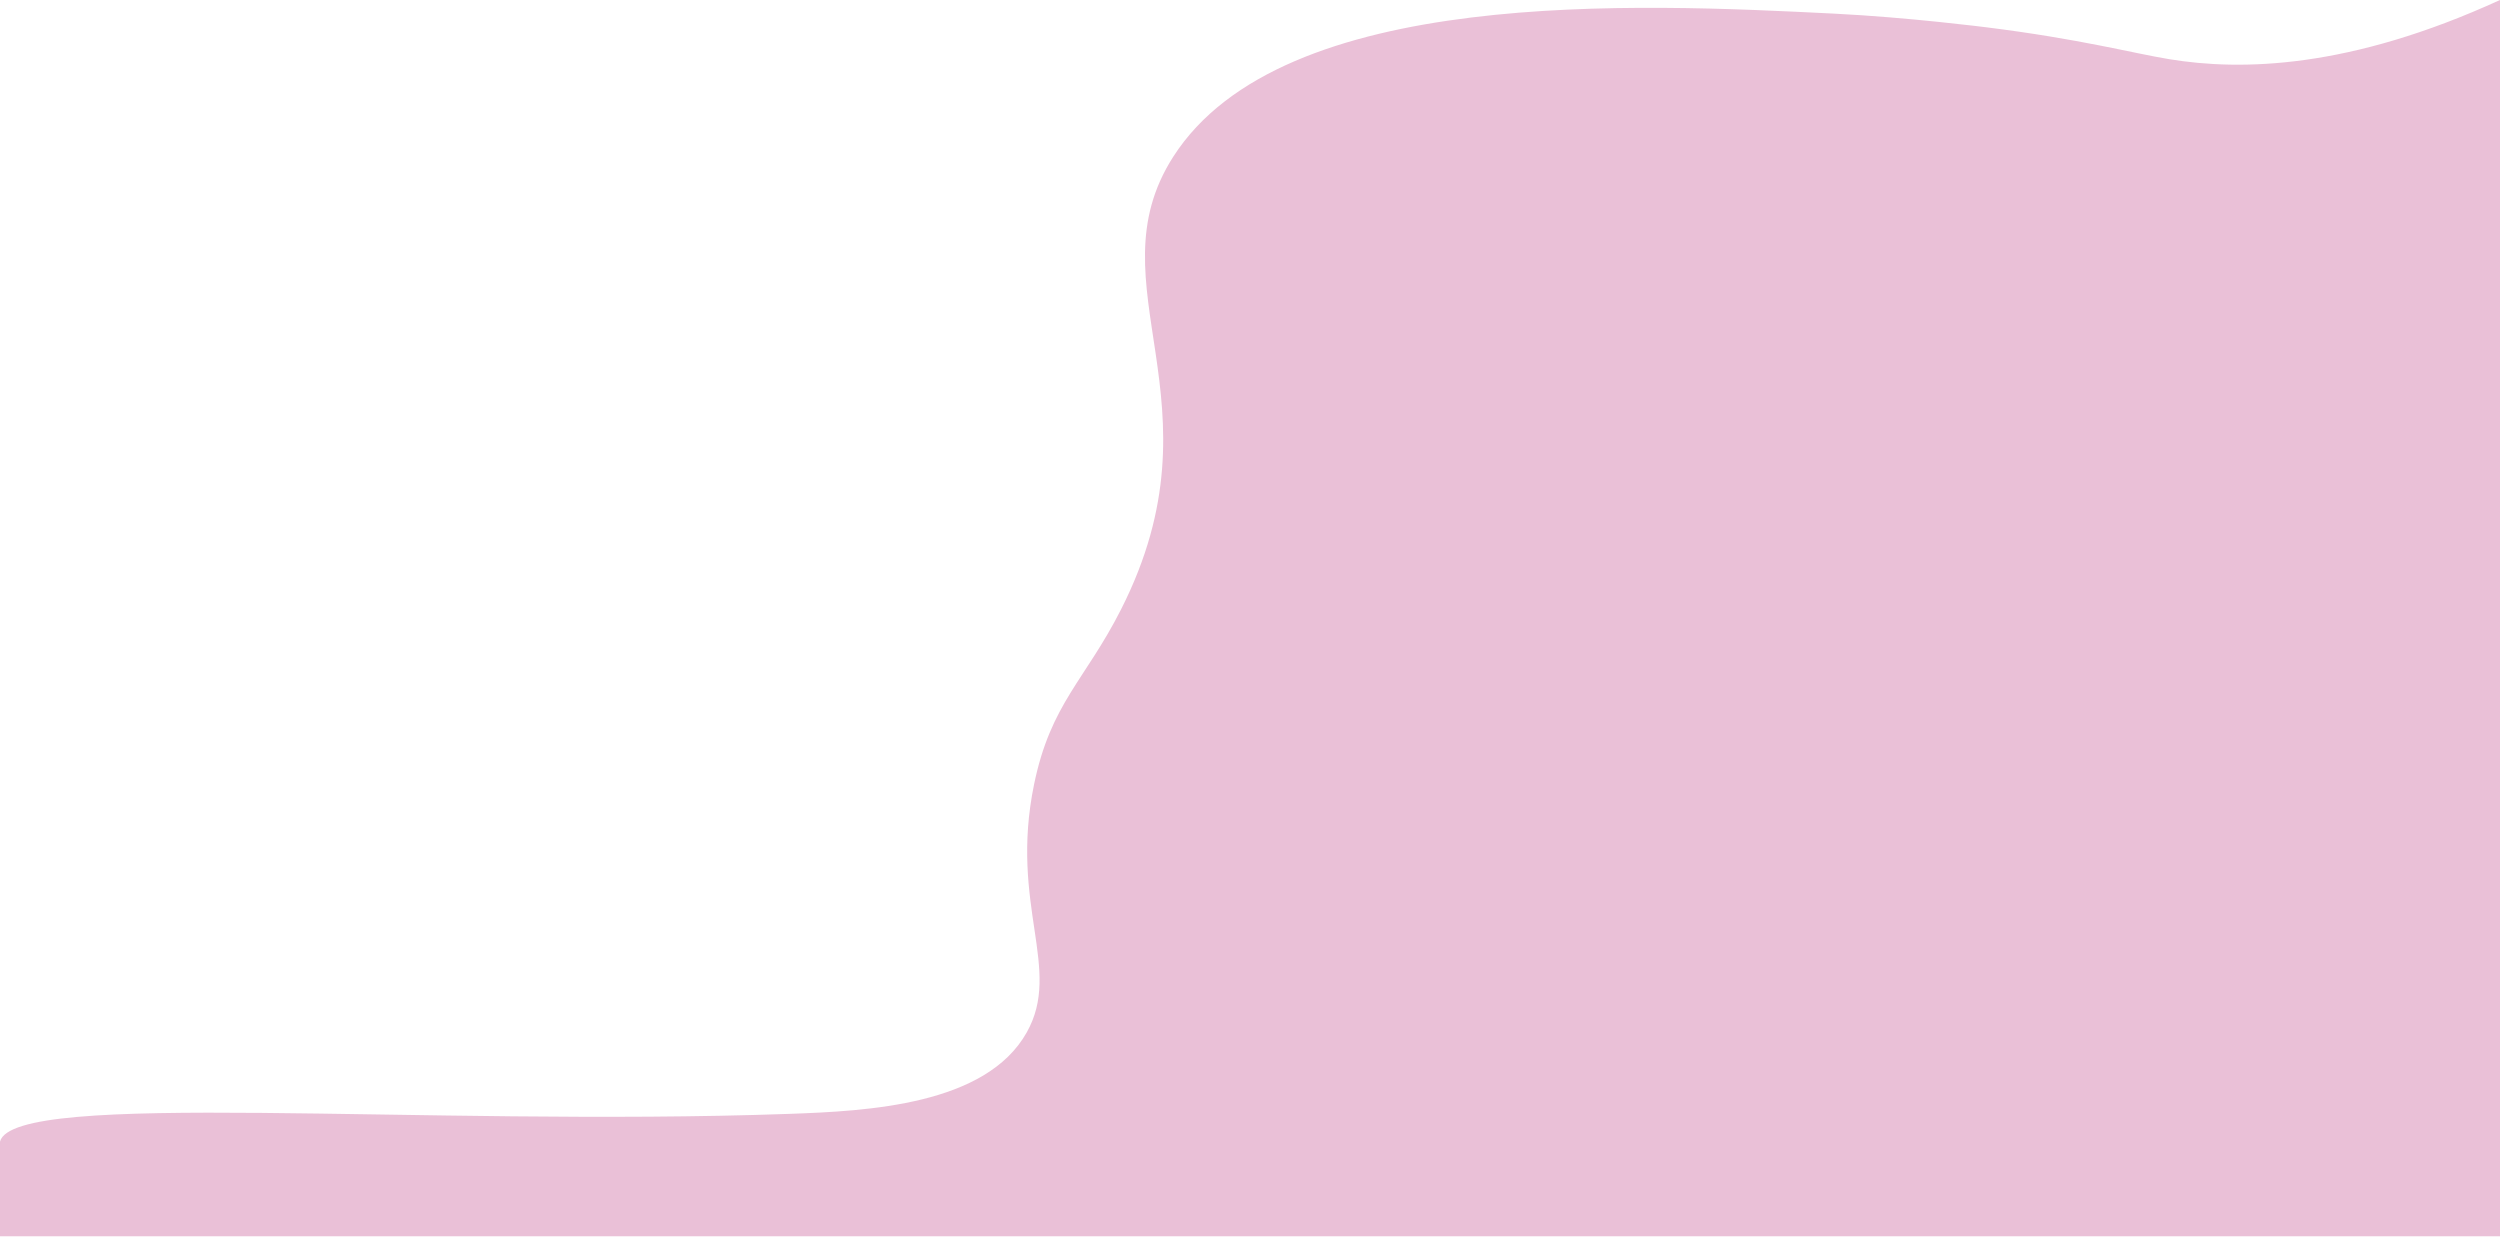
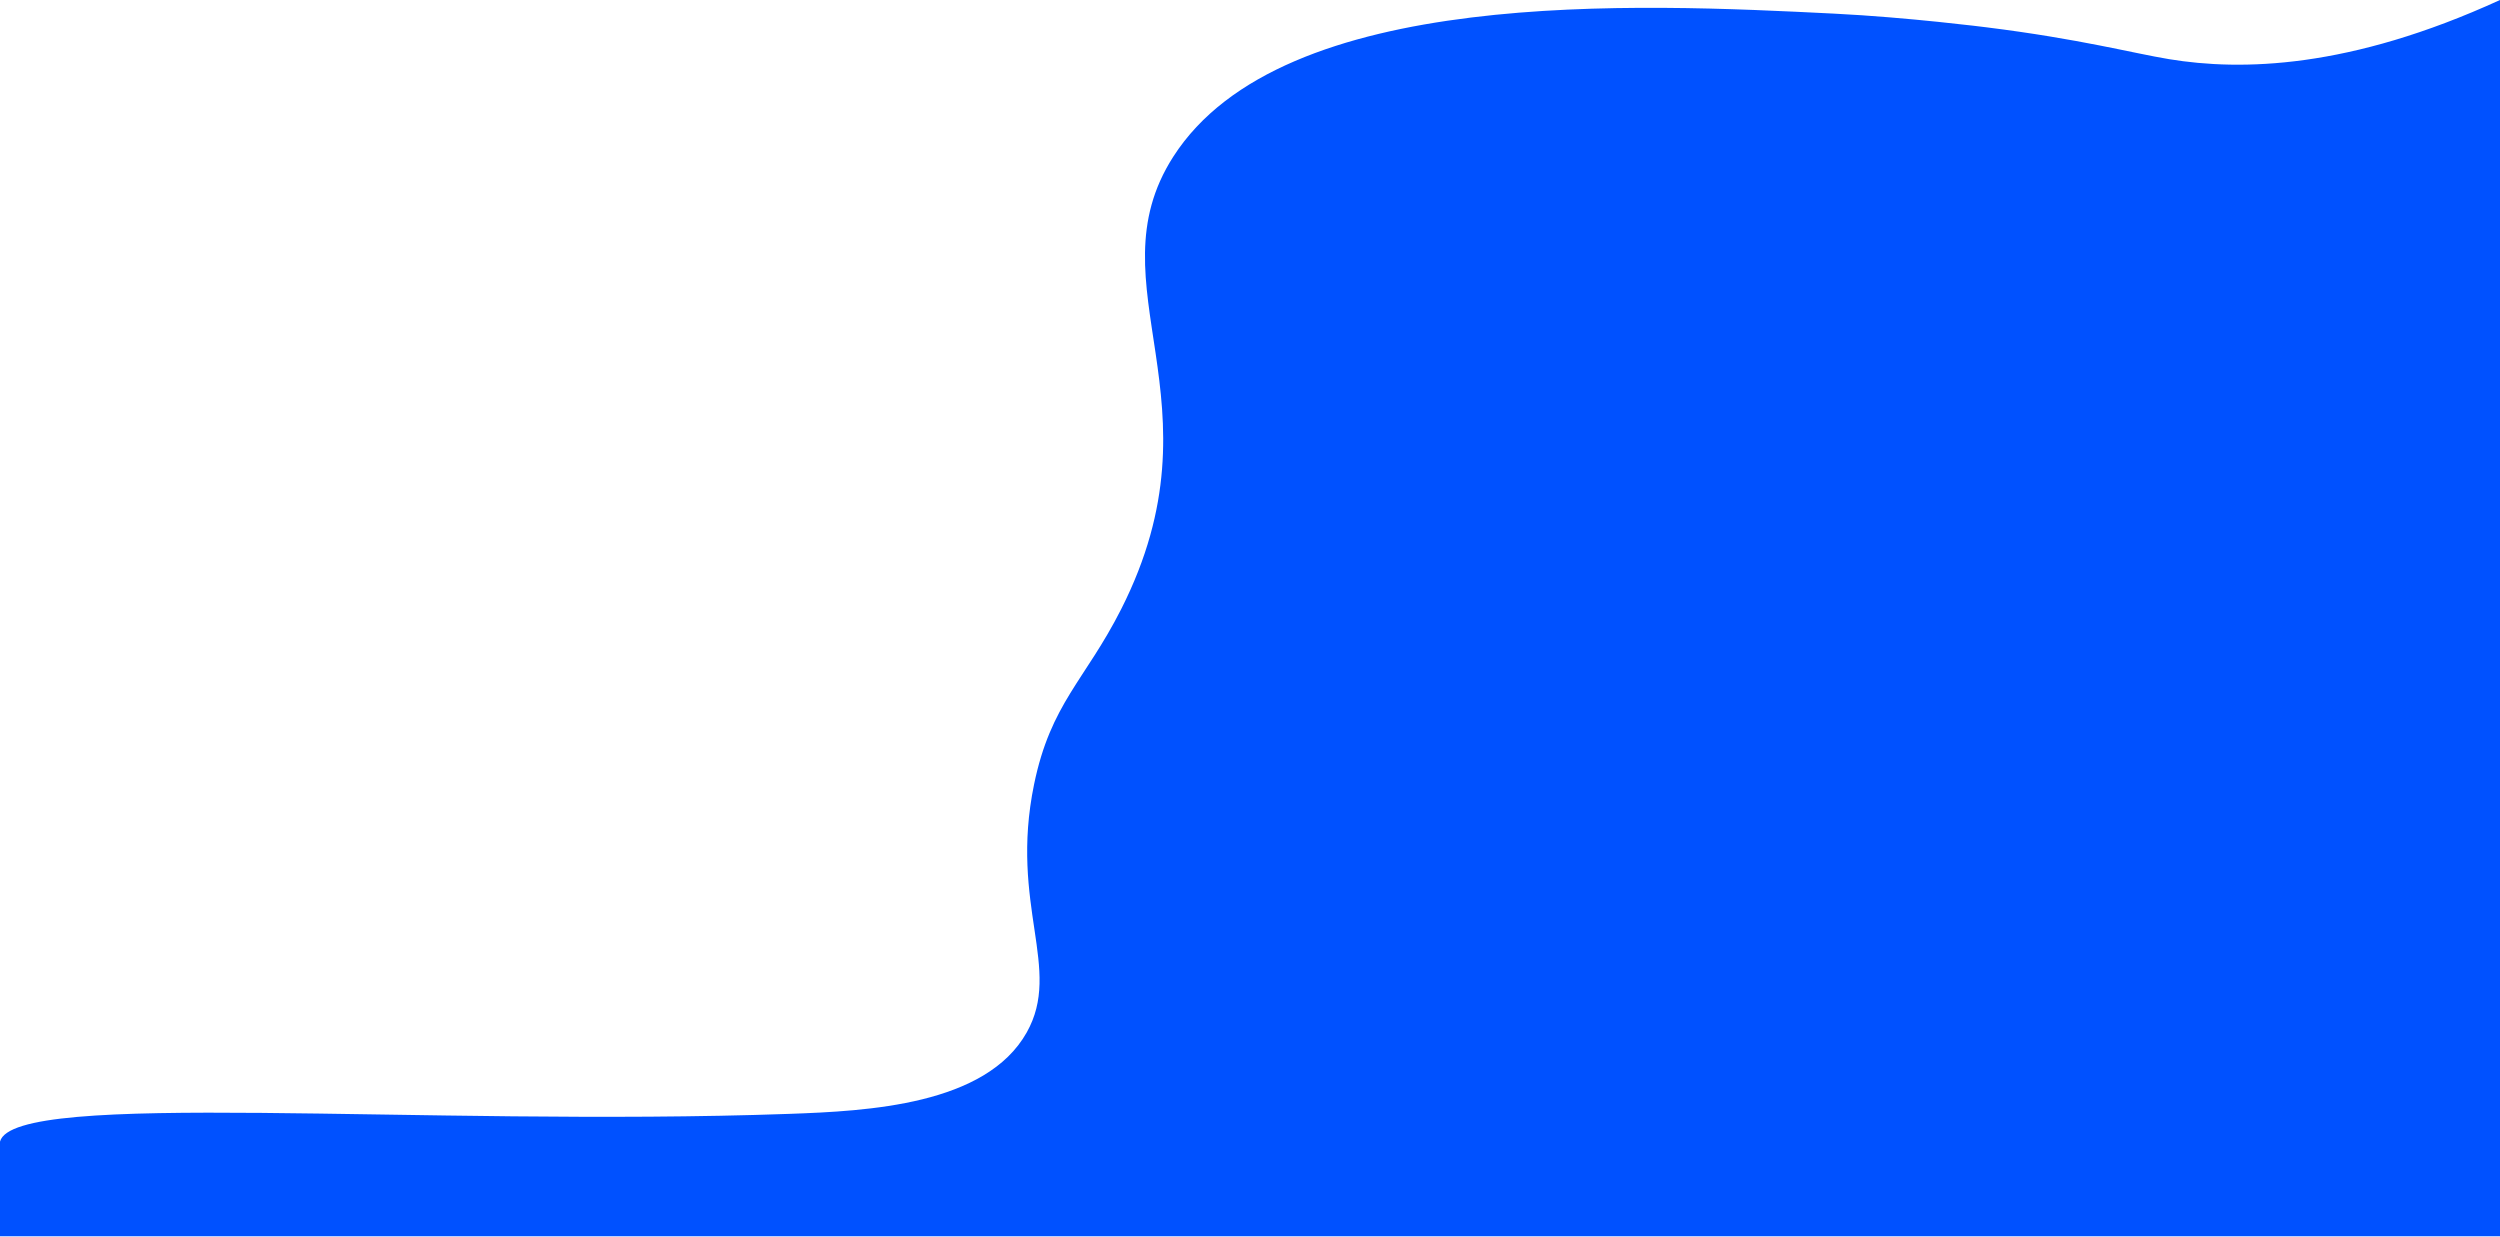
- <svg xmlns="http://www.w3.org/2000/svg" version="1.1" id="Capa_1" x="0px" y="0px" viewBox="0 0 1920 949.46" style="enable-background:new 0 0 1920 949.46;" xml:space="preserve">
+ <svg xmlns="http://www.w3.org/2000/svg" version="1.1" id="Capa_1" x="0px" y="0px" viewBox="0 0 1920 949.46" style="enable-background:new 126 4 1923 949.46;" xml:space="preserve">
  <style type="text/css">
- 	.st0{fill:#EAC0D7;}
+ 	.st0{fill:#0051ff;}
</style>
  <path class="st0" d="M1920,0c-115.84,53.03-198.87,54.52-254,45.46c-28.06-4.61-68.34-15.48-140.39-24.48  c0,0-59.83-7.66-117.11-10.52c-150.53-7.51-423.62-21.14-507.5,110c-63.42,99.15,40.87,187.96-40,347.5  c-27.62,54.5-54.04,72.26-66.84,134.48c-19.17,93.21,22,141.4-5.66,190.52c-31.36,55.69-121.76,60.34-182.5,62.5  C323.56,865.52,10.46,836.29,0,876.77c-0.1,0.37-0.02,0.19,0,38.69c0.01,14.81,0,26.76,0,34c203.67,0,407.33,0,611,0  c436.33,0,872.67,0,1309,0c0-134.67,0-269.33,0-404C1920,363.64,1920,181.82,1920,0z" />
</svg>
